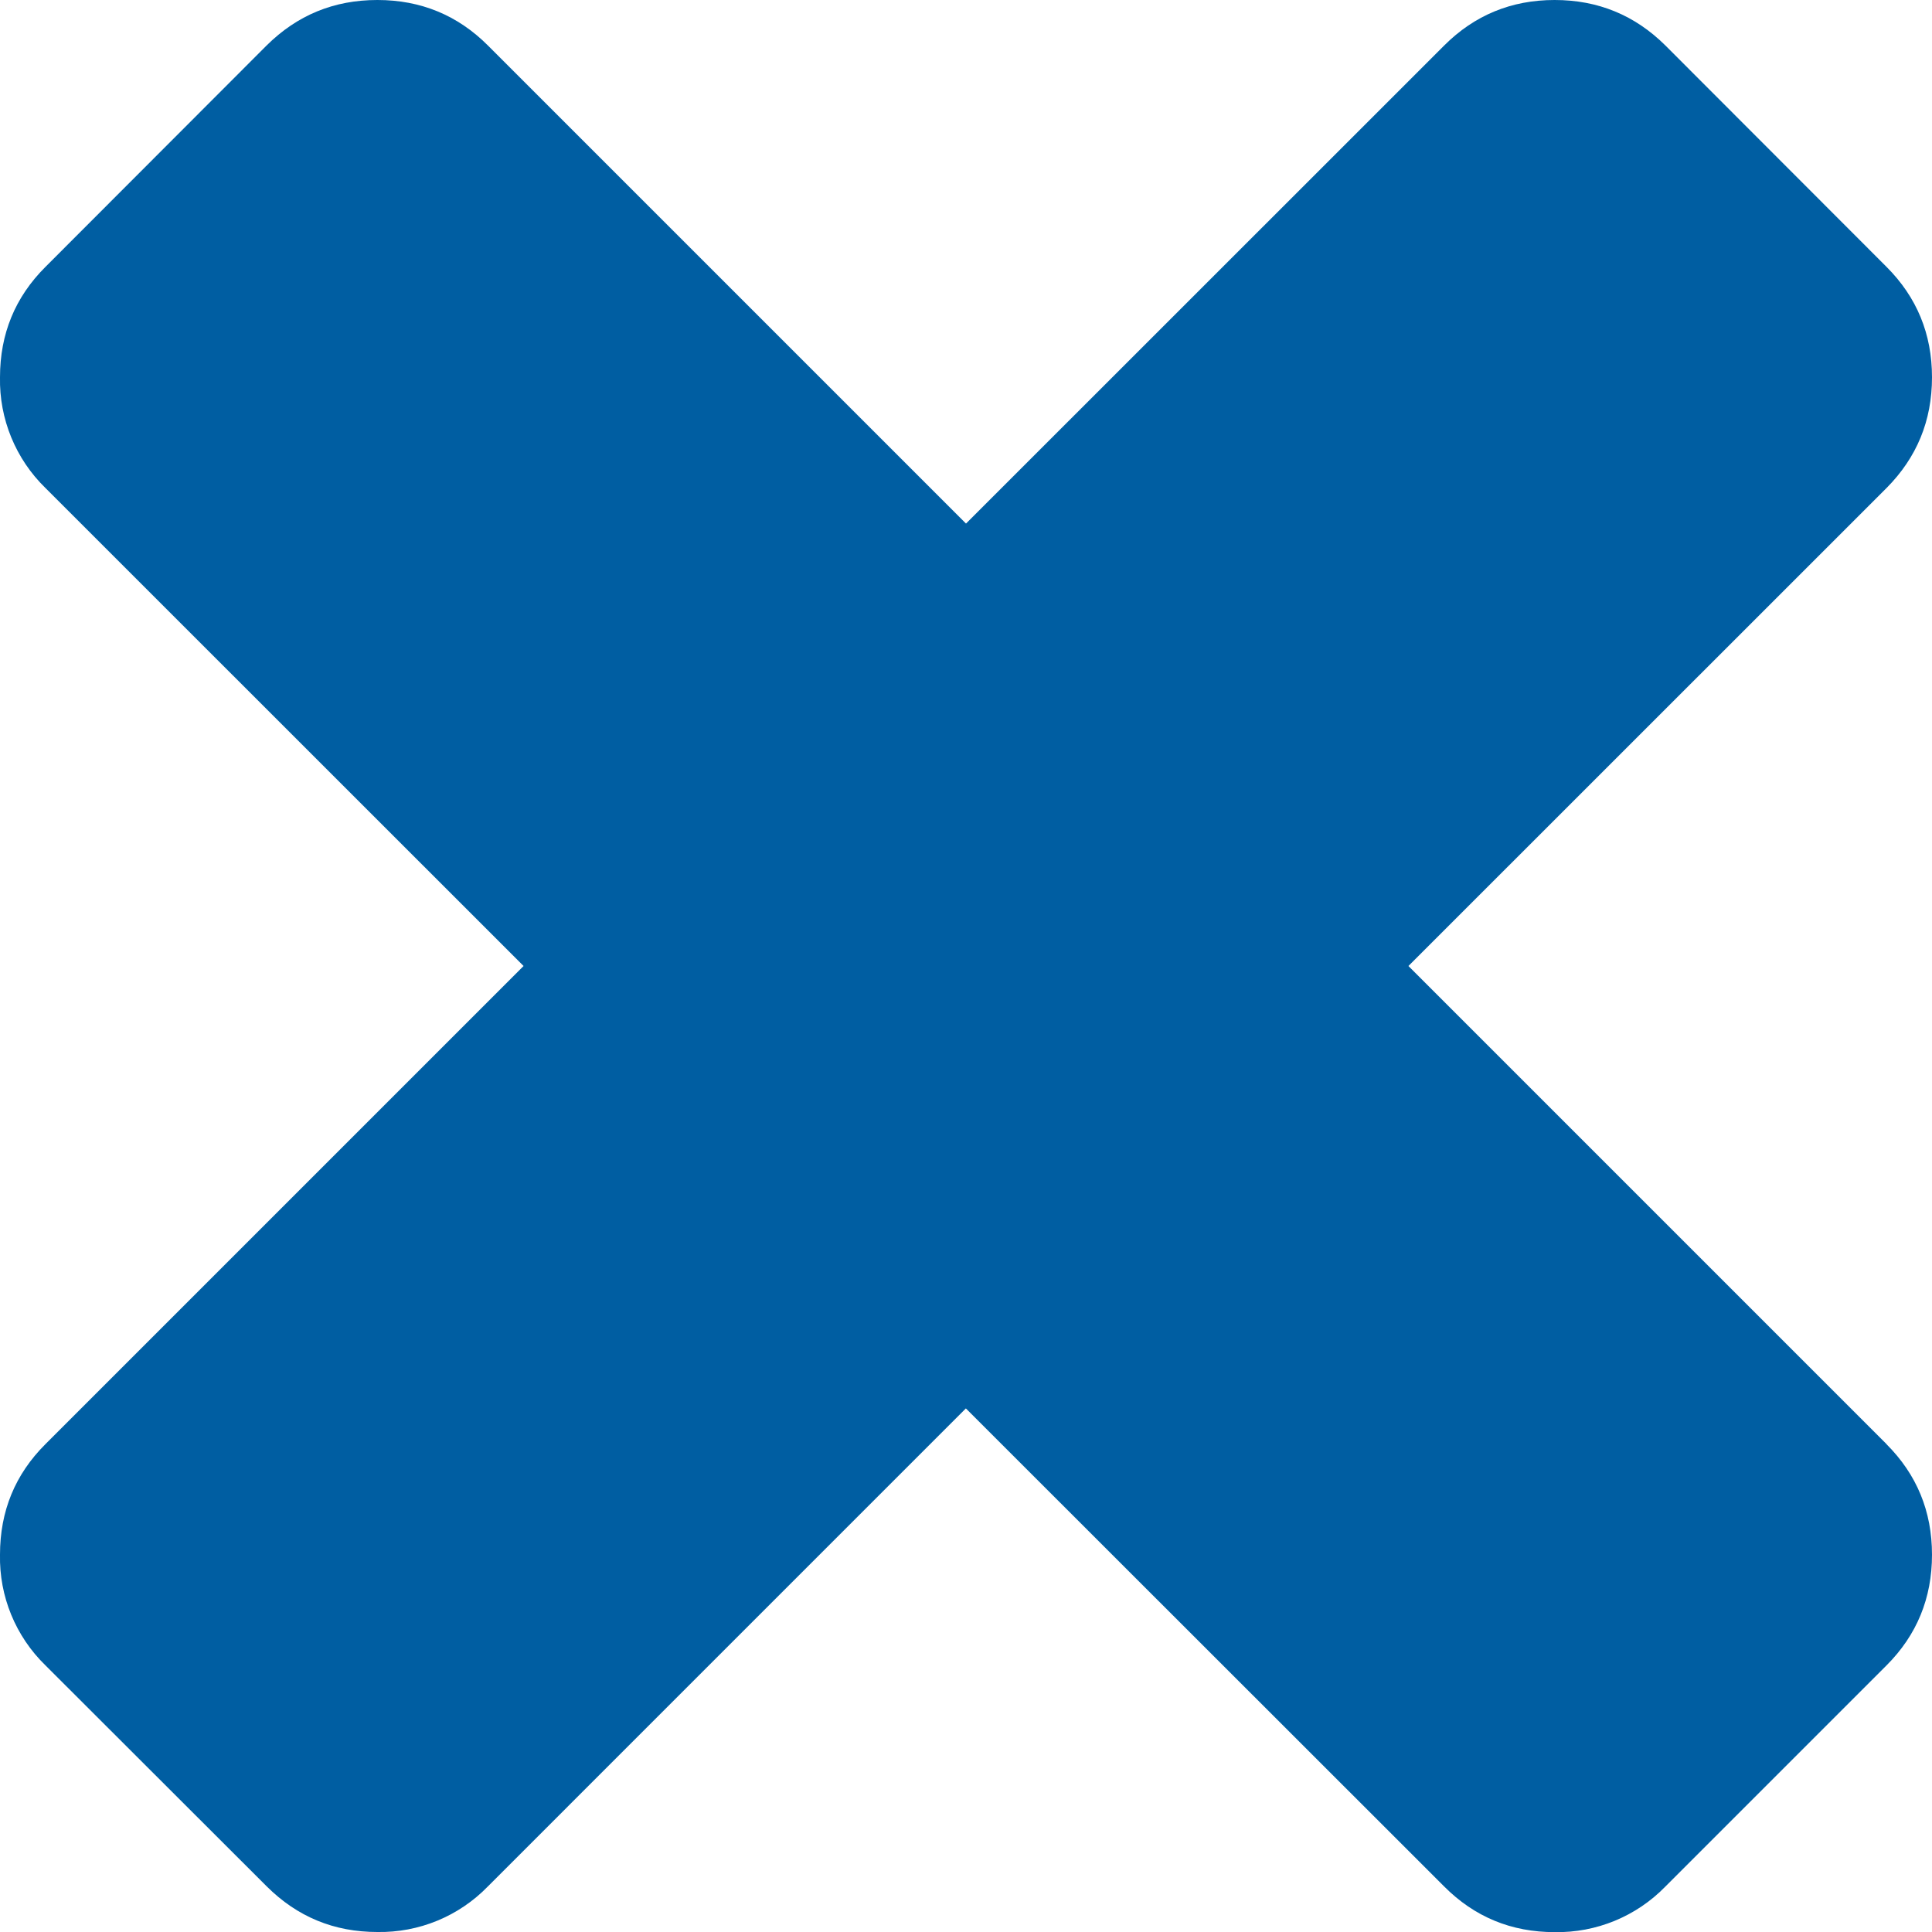
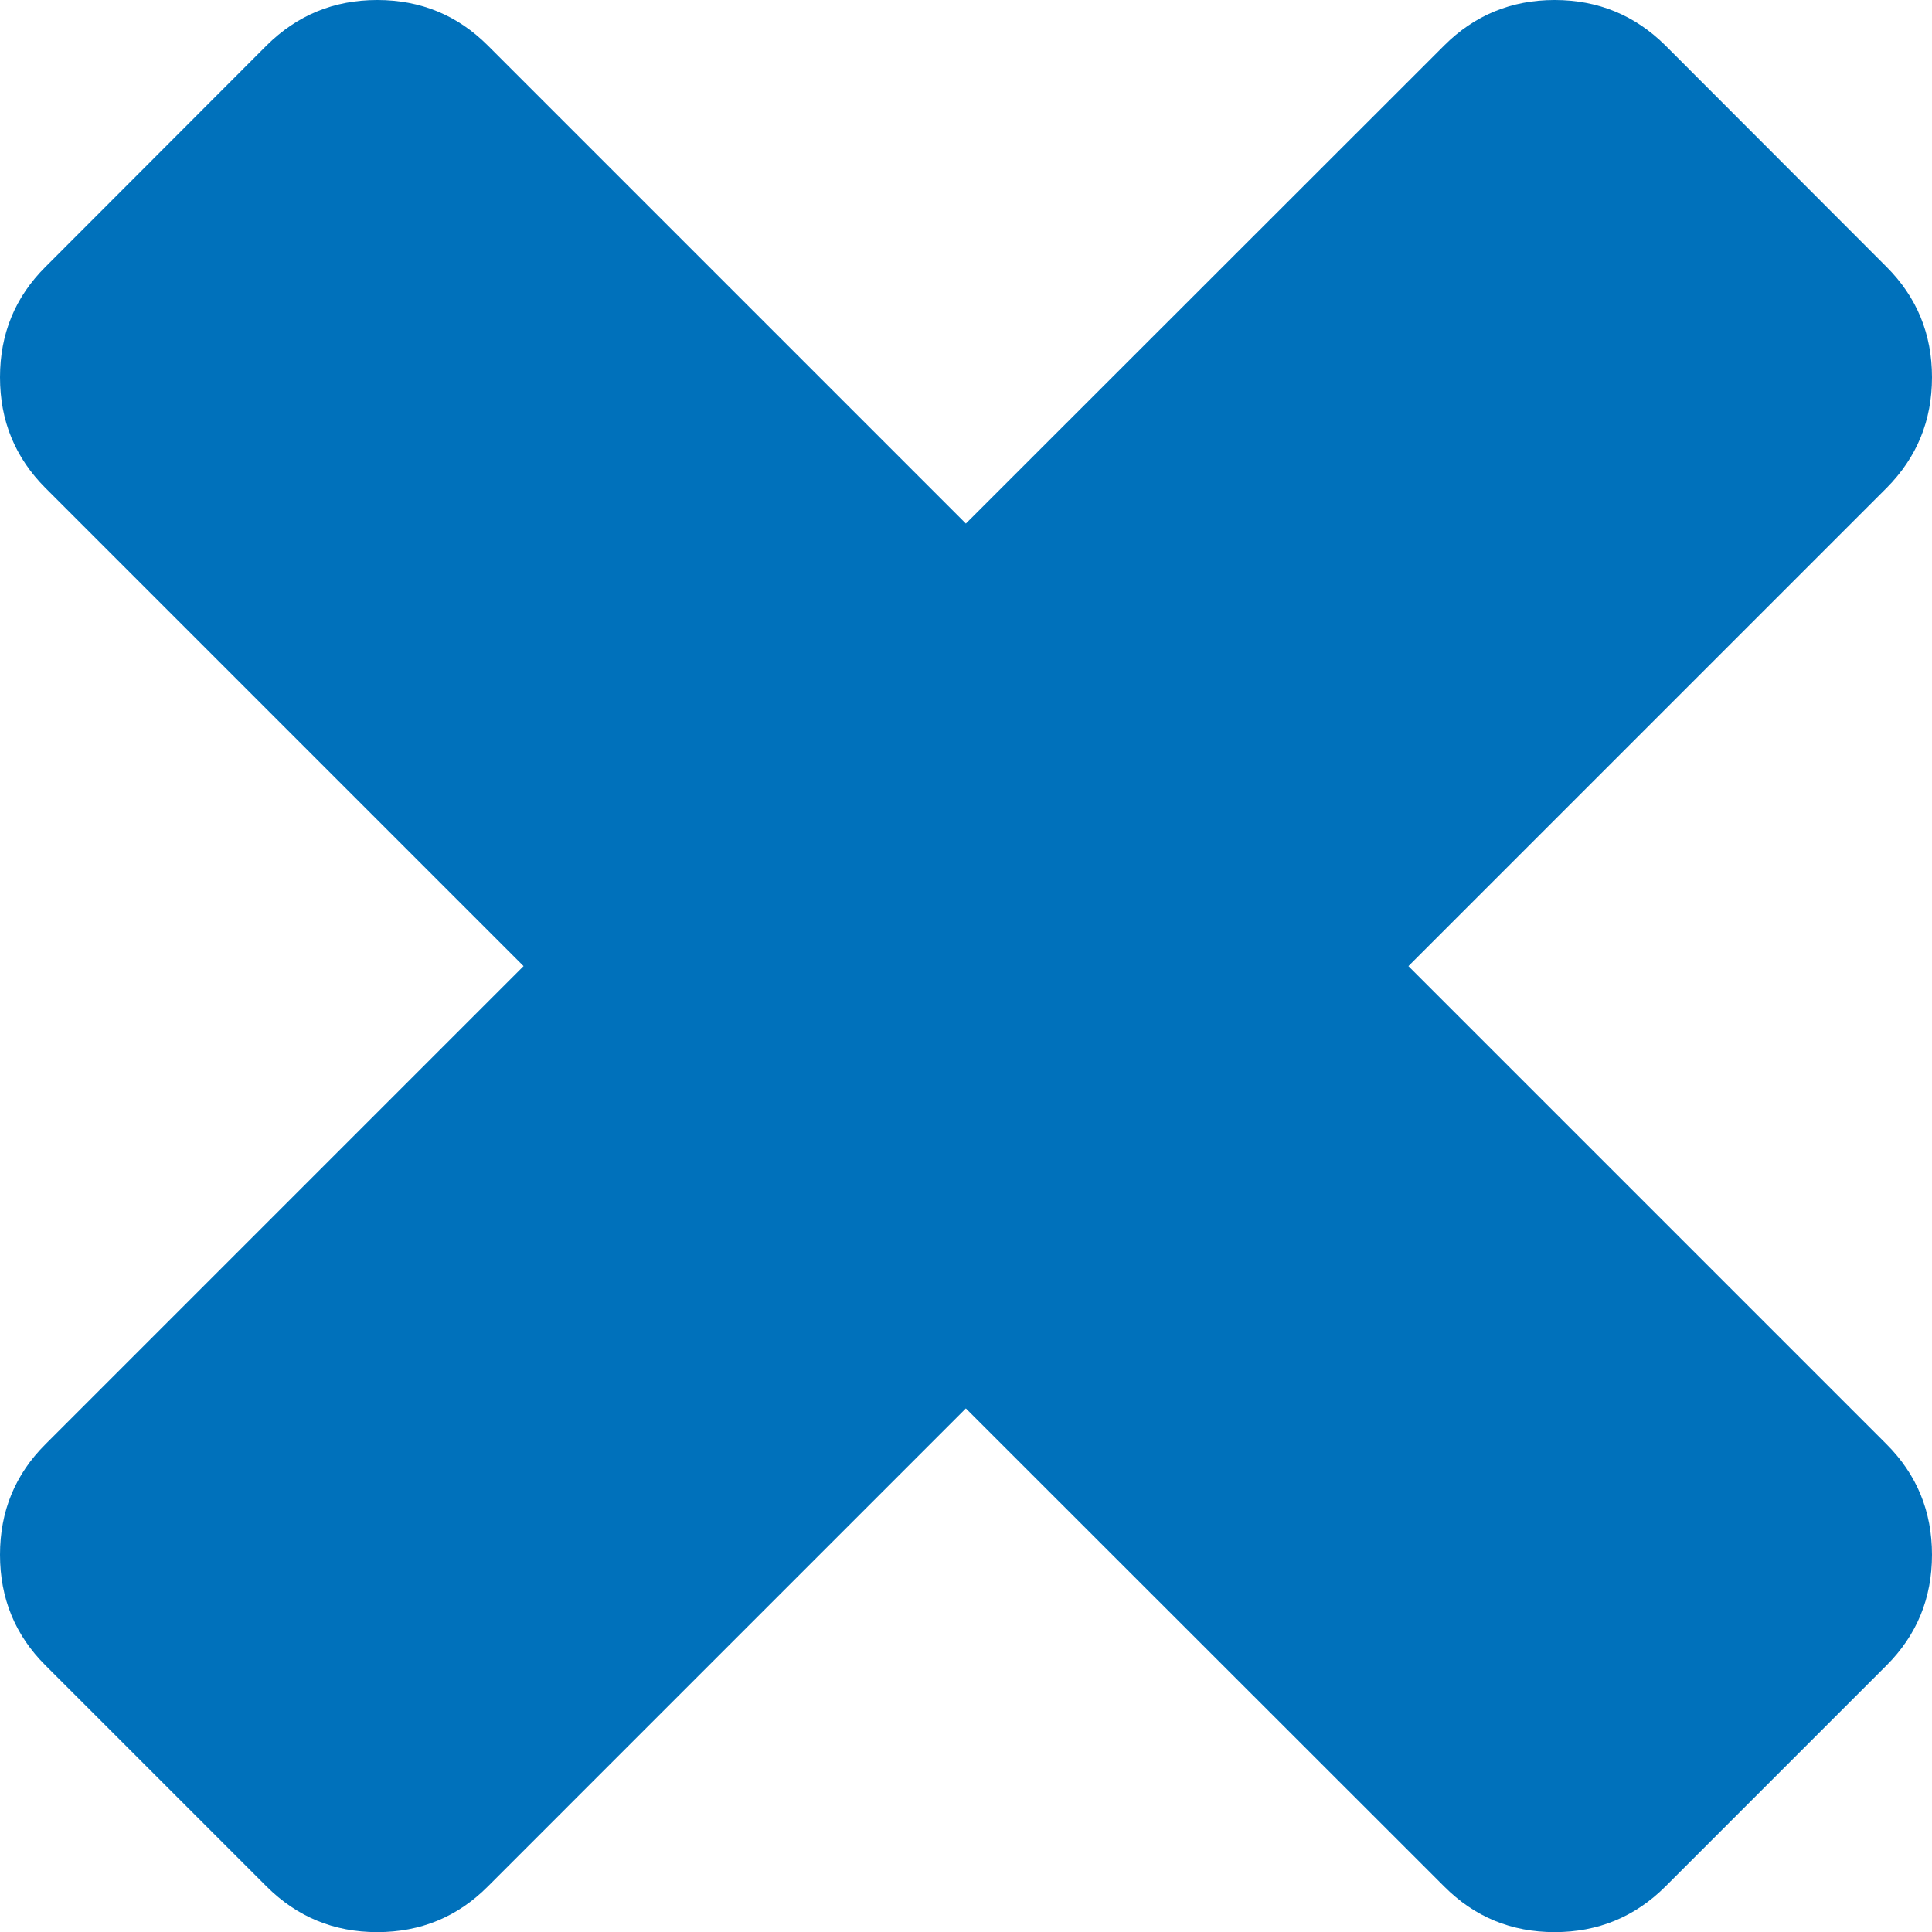
- <svg xmlns="http://www.w3.org/2000/svg" width="15" height="15">
-   <path d="M14.647 11.213c.235.235.353.521.353.858 0 .337-.118.624-.353.859l-1.717 1.717a1.17 1.17 0 0 1-.86.354c-.336 0-.622-.118-.857-.354l-3.714-3.712-3.712 3.712A1.166 1.166 0 0 1 2.93 15c-.337 0-.622-.118-.859-.354L.353 12.93A1.165 1.165 0 0 1 0 12.07c0-.337.117-.623.353-.858L4.065 7.5.353 3.789A1.168 1.168 0 0 1 0 2.929c0-.336.117-.622.353-.857L2.07.353C2.307.118 2.592 0 2.93 0c.337 0 .623.118.858.353L7.5 4.065 11.213.353c.235-.235.521-.353.857-.353.337 0 .623.118.86.353l1.717 1.719c.235.235.353.521.353.857 0 .338-.118.623-.353.86L10.935 7.5l3.712 3.712z" fill="#005ea2" fill-rule="evenodd" />
+ <svg xmlns="http://www.w3.org/2000/svg" width="15px" height="15px" viewBox="0 0 15 15" version="1.1">
+   <defs />
+   <g id="UI-components" stroke="none" stroke-width="1" fill="none" fill-rule="evenodd">
+     <g id="Headers---Mobile" transform="translate(-298, -362)" fill="#0071BB">
+       <g id="Header---Mobile---Collapse" transform="translate(0, 279)">
+         <g id="UI-element-/-Icons-/-Close" transform="translate(298, 83)">
+           <path d="M14.647,11.213 C14.882,11.448 15,11.734 15,12.071 C15,12.408 14.882,12.695 14.647,12.93 L12.93,14.647 C12.693,14.883 12.407,15.001 12.07,15.001 C11.734,15.001 11.448,14.883 11.213,14.647 L7.499,10.935 L3.787,14.647 C3.552,14.883 3.266,15.001 2.929,15.001 C2.592,15.001 2.307,14.883 2.07,14.647 L0.353,12.93 C0.117,12.695 0,12.408 0,12.071 C0,11.734 0.117,11.448 0.353,11.213 L4.065,7.501 L0.353,3.789 C0.117,3.552 0,3.267 0,2.929 C0,2.593 0.117,2.307 0.353,2.072 L2.07,0.353 C2.307,0.118 2.592,0 2.929,0 C3.266,0 3.552,0.118 3.787,0.353 L7.499,4.065 L11.213,0.353 C11.448,0.118 11.734,0 12.07,0 C12.407,0 12.693,0.118 12.93,0.353 L14.647,2.072 C14.882,2.307 15,2.593 15,2.929 C15,3.267 14.882,3.552 14.647,3.789 L10.935,7.501 L14.647,11.213 Z" id="Fill-15-Copy" />
+         </g>
+       </g>
+     </g>
+   </g>
</svg>
